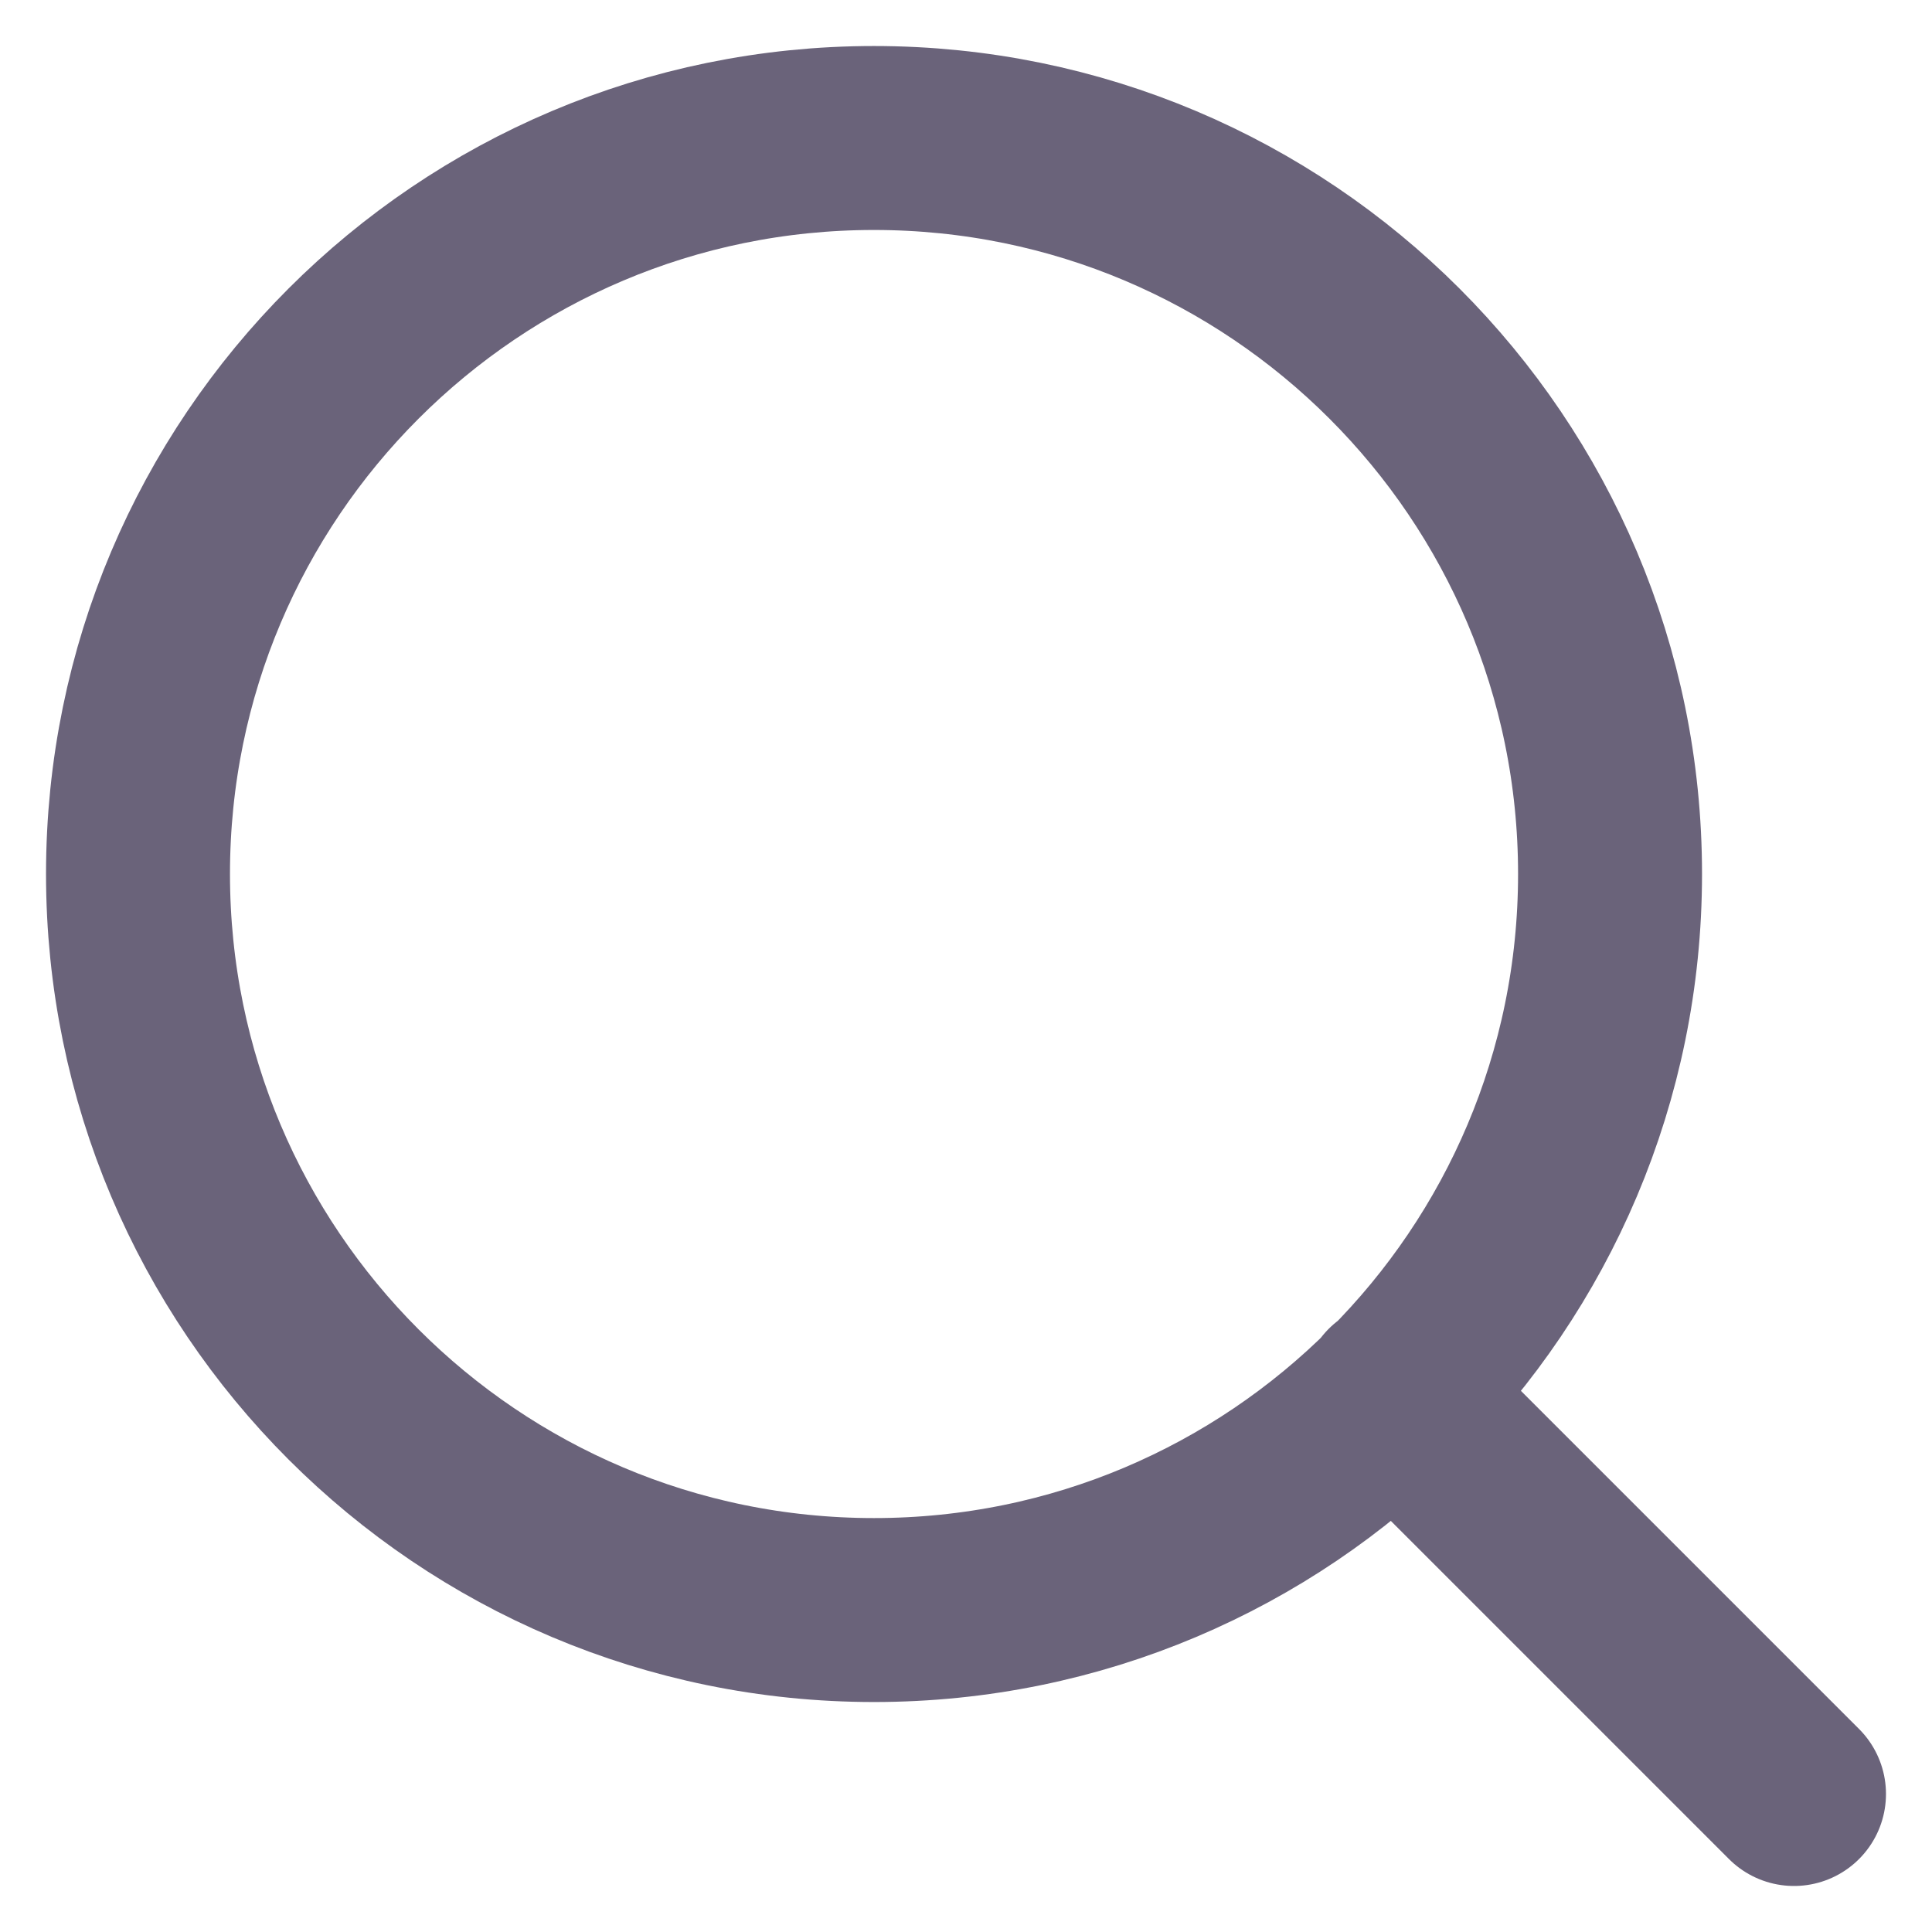
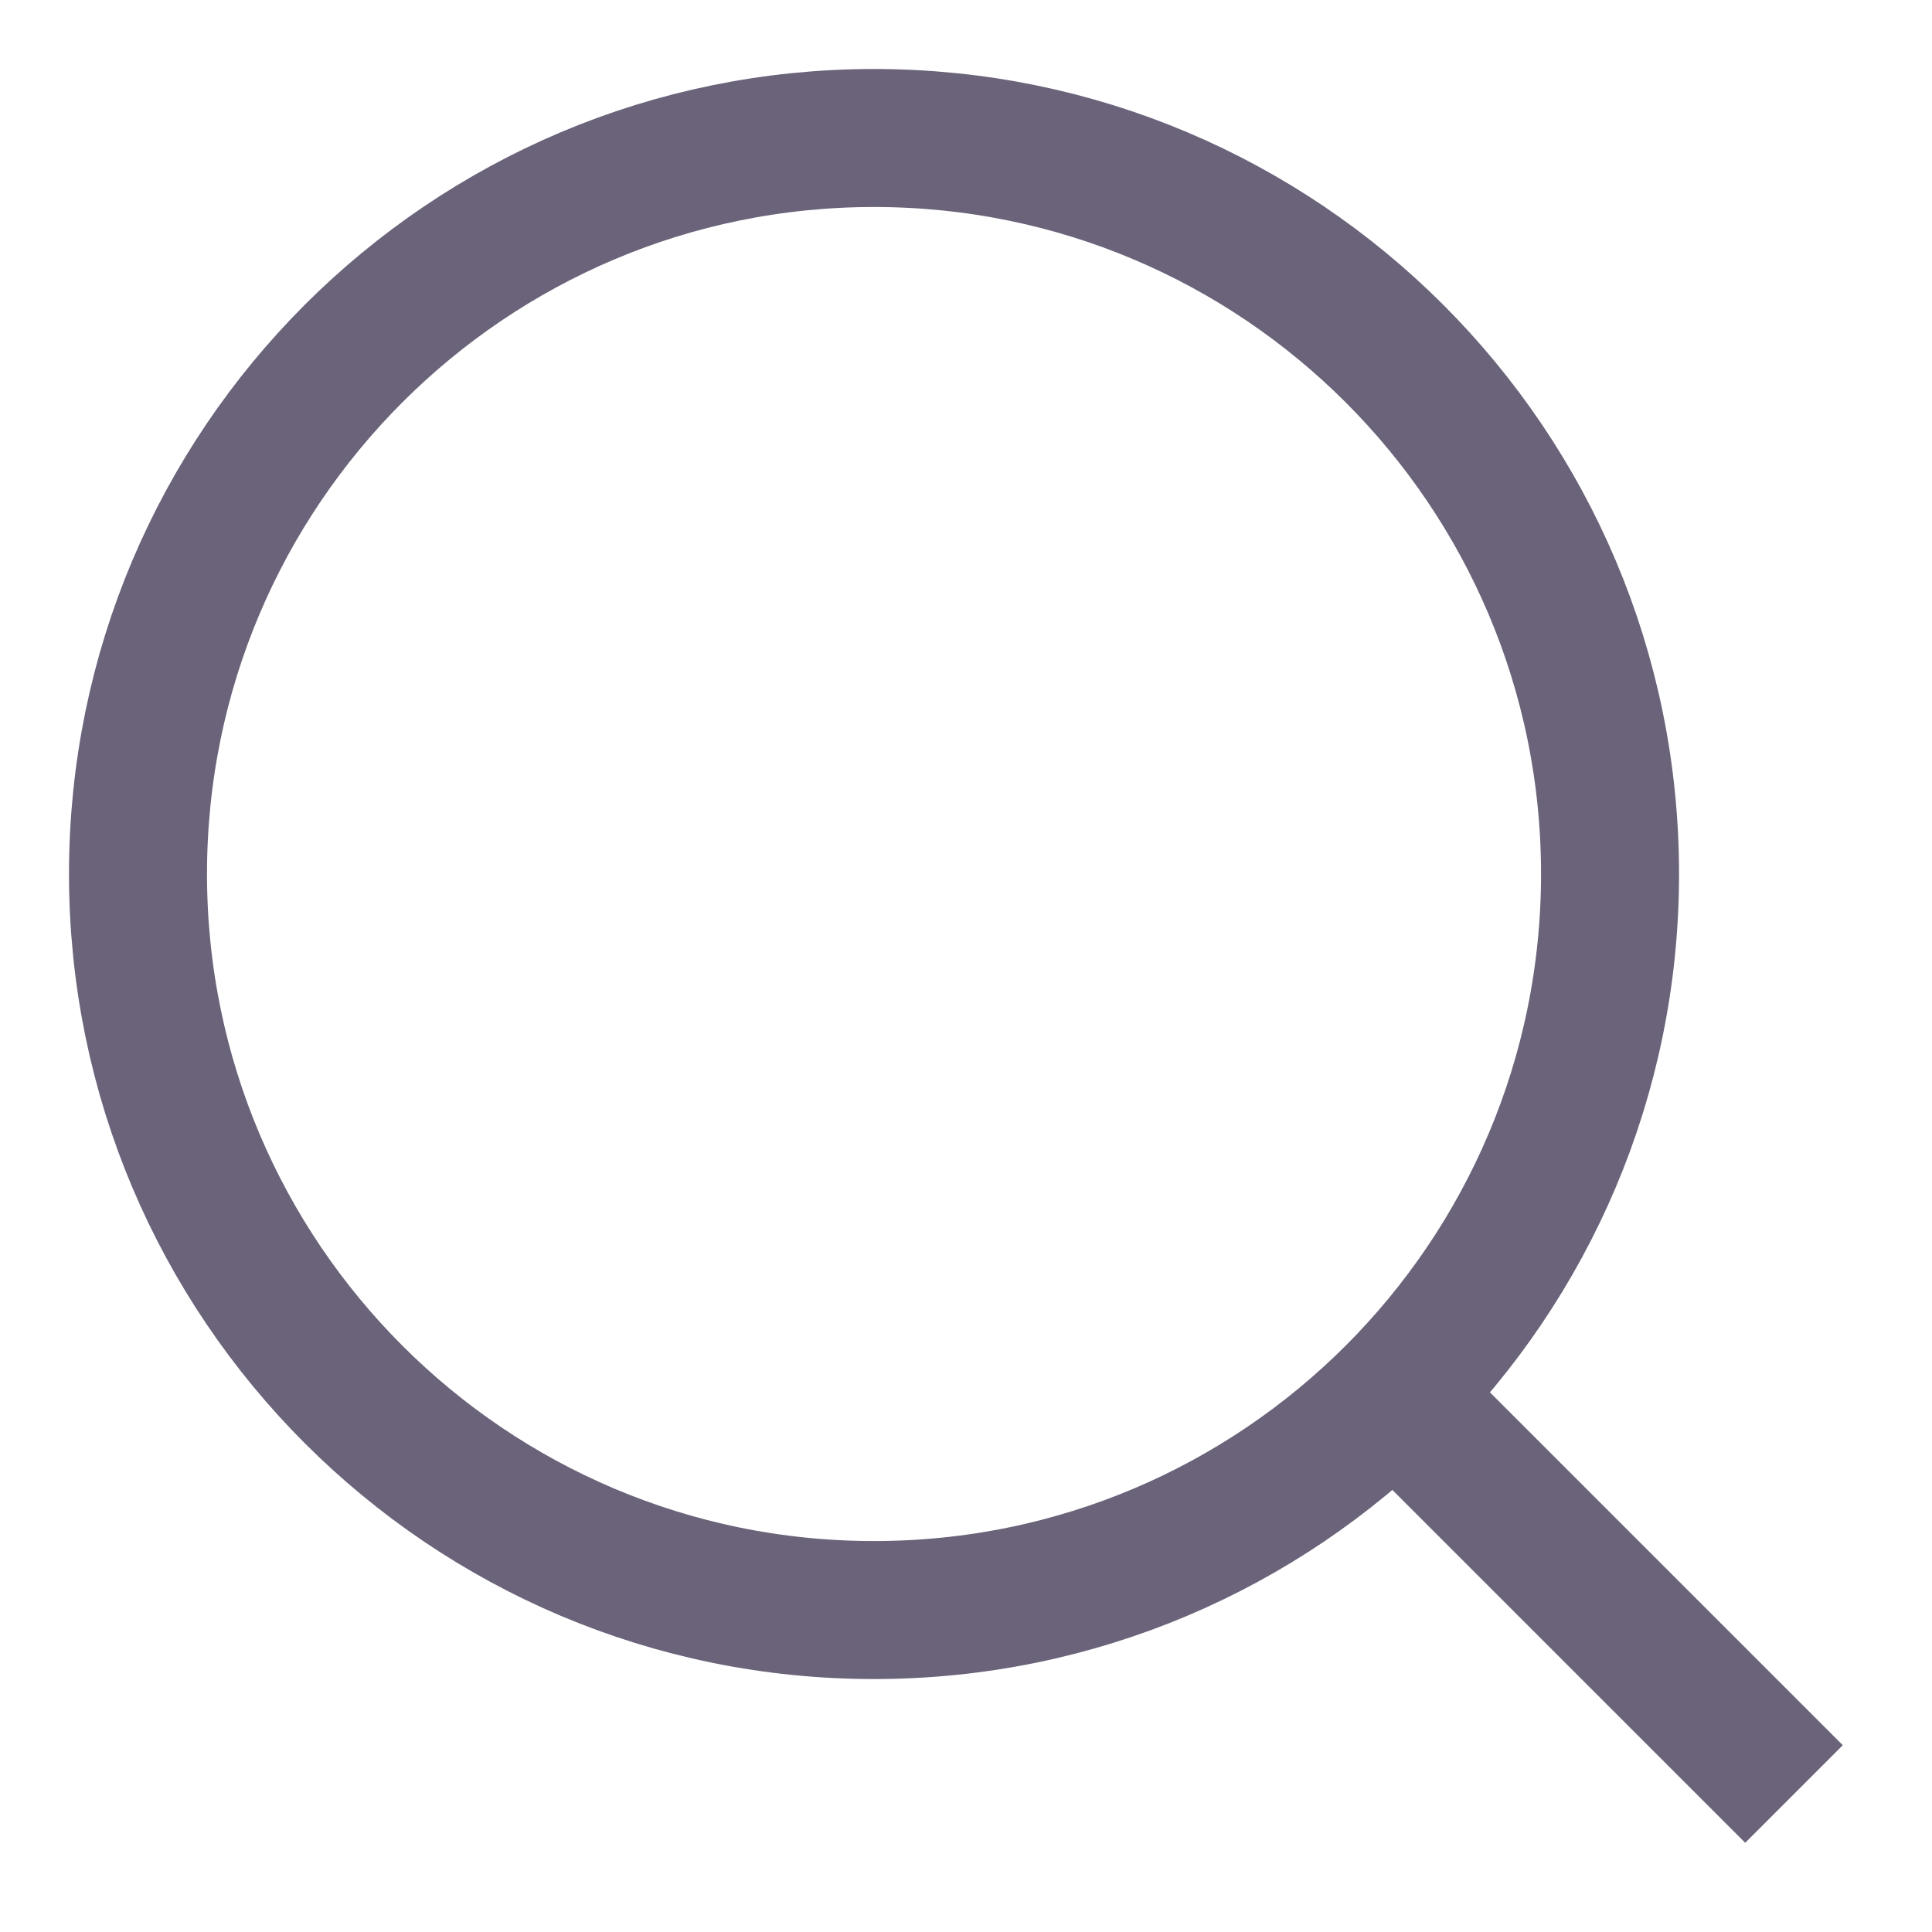
<svg xmlns="http://www.w3.org/2000/svg" width="14" height="14" viewBox="0 0 14 14" fill="none">
-   <path d="M13 13L10.1 10.1M11.667 6.333C11.667 9.279 9.279 11.667 6.333 11.667C3.388 11.667 1 9.279 1 6.333C1 3.388 3.388 1 6.333 1C9.279 1 11.667 3.388 11.667 6.333Z" stroke="#6A637A" stroke-width="1.333" stroke-linecap="round" stroke-linejoin="round" />
+   <path d="M13 13L10.1 10.1M11.667 6.333C11.667 9.279 9.279 11.667 6.333 11.667C3.388 11.667 1 9.279 1 6.333C1 3.388 3.388 1 6.333 1C9.279 1 11.667 3.388 11.667 6.333Z" stroke="#6A637A" strokeWidth="1.333" strokeLinecap="round" strokeLinejoin="round" />
</svg>
